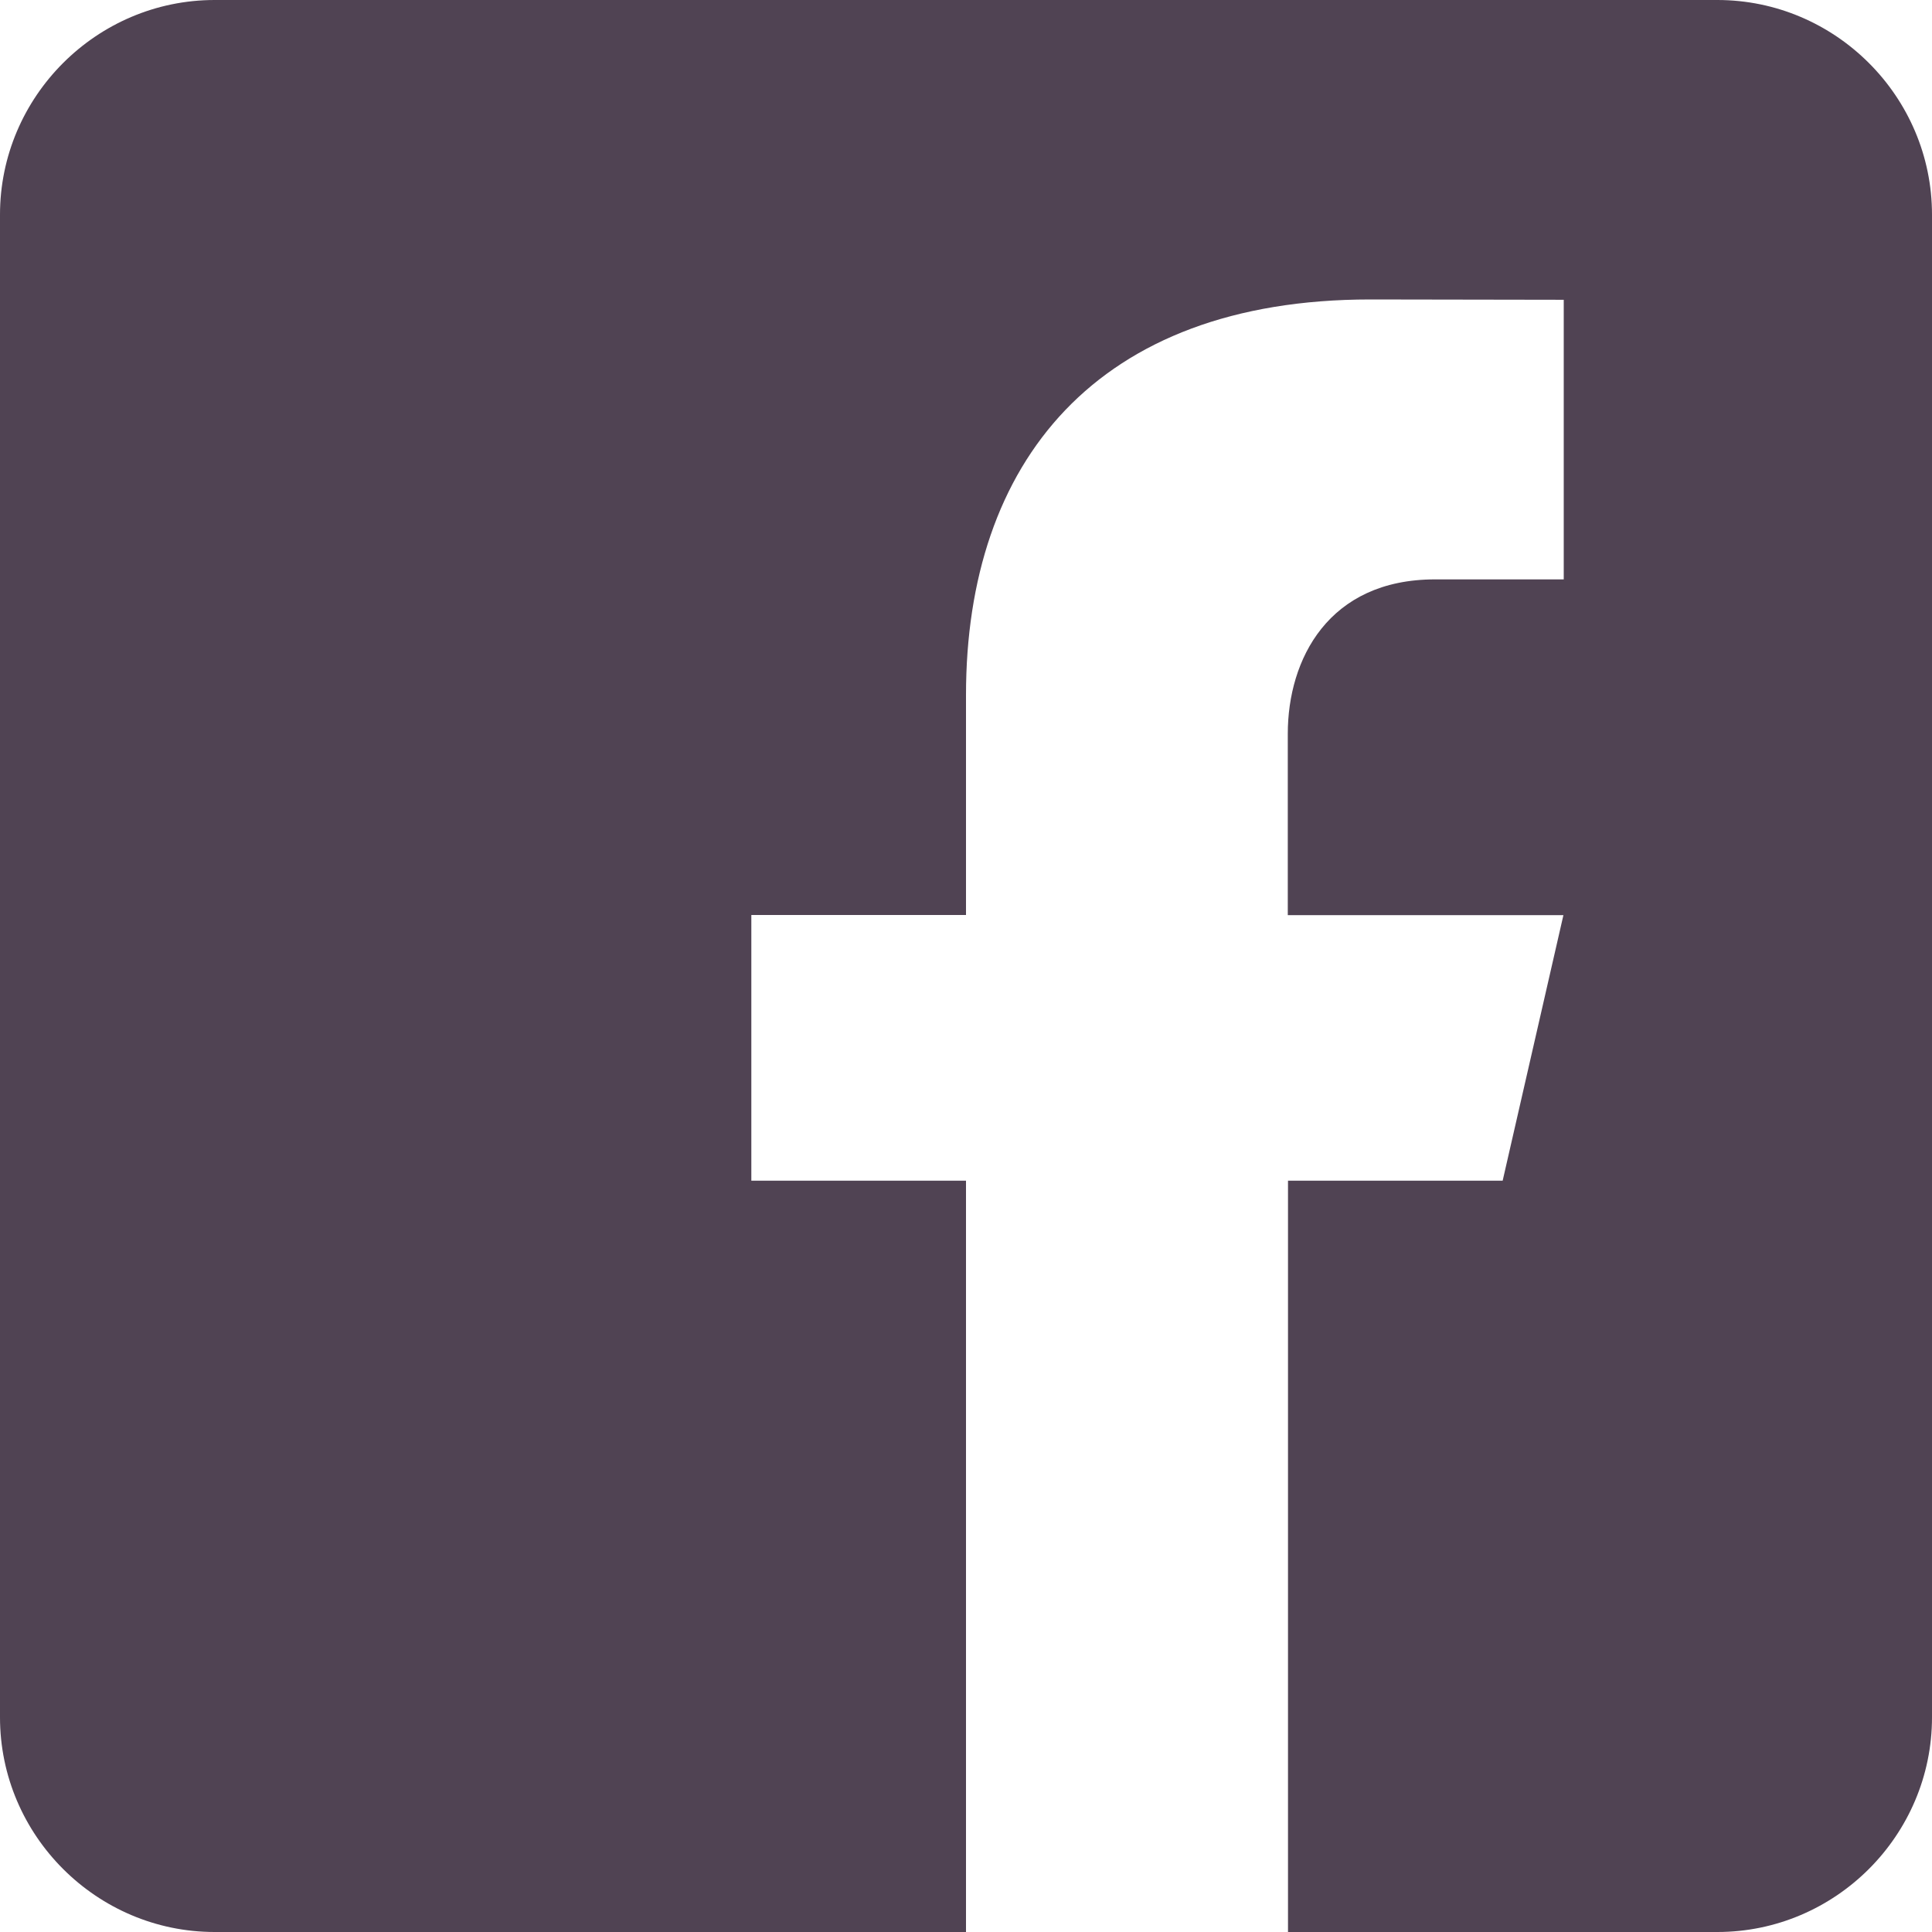
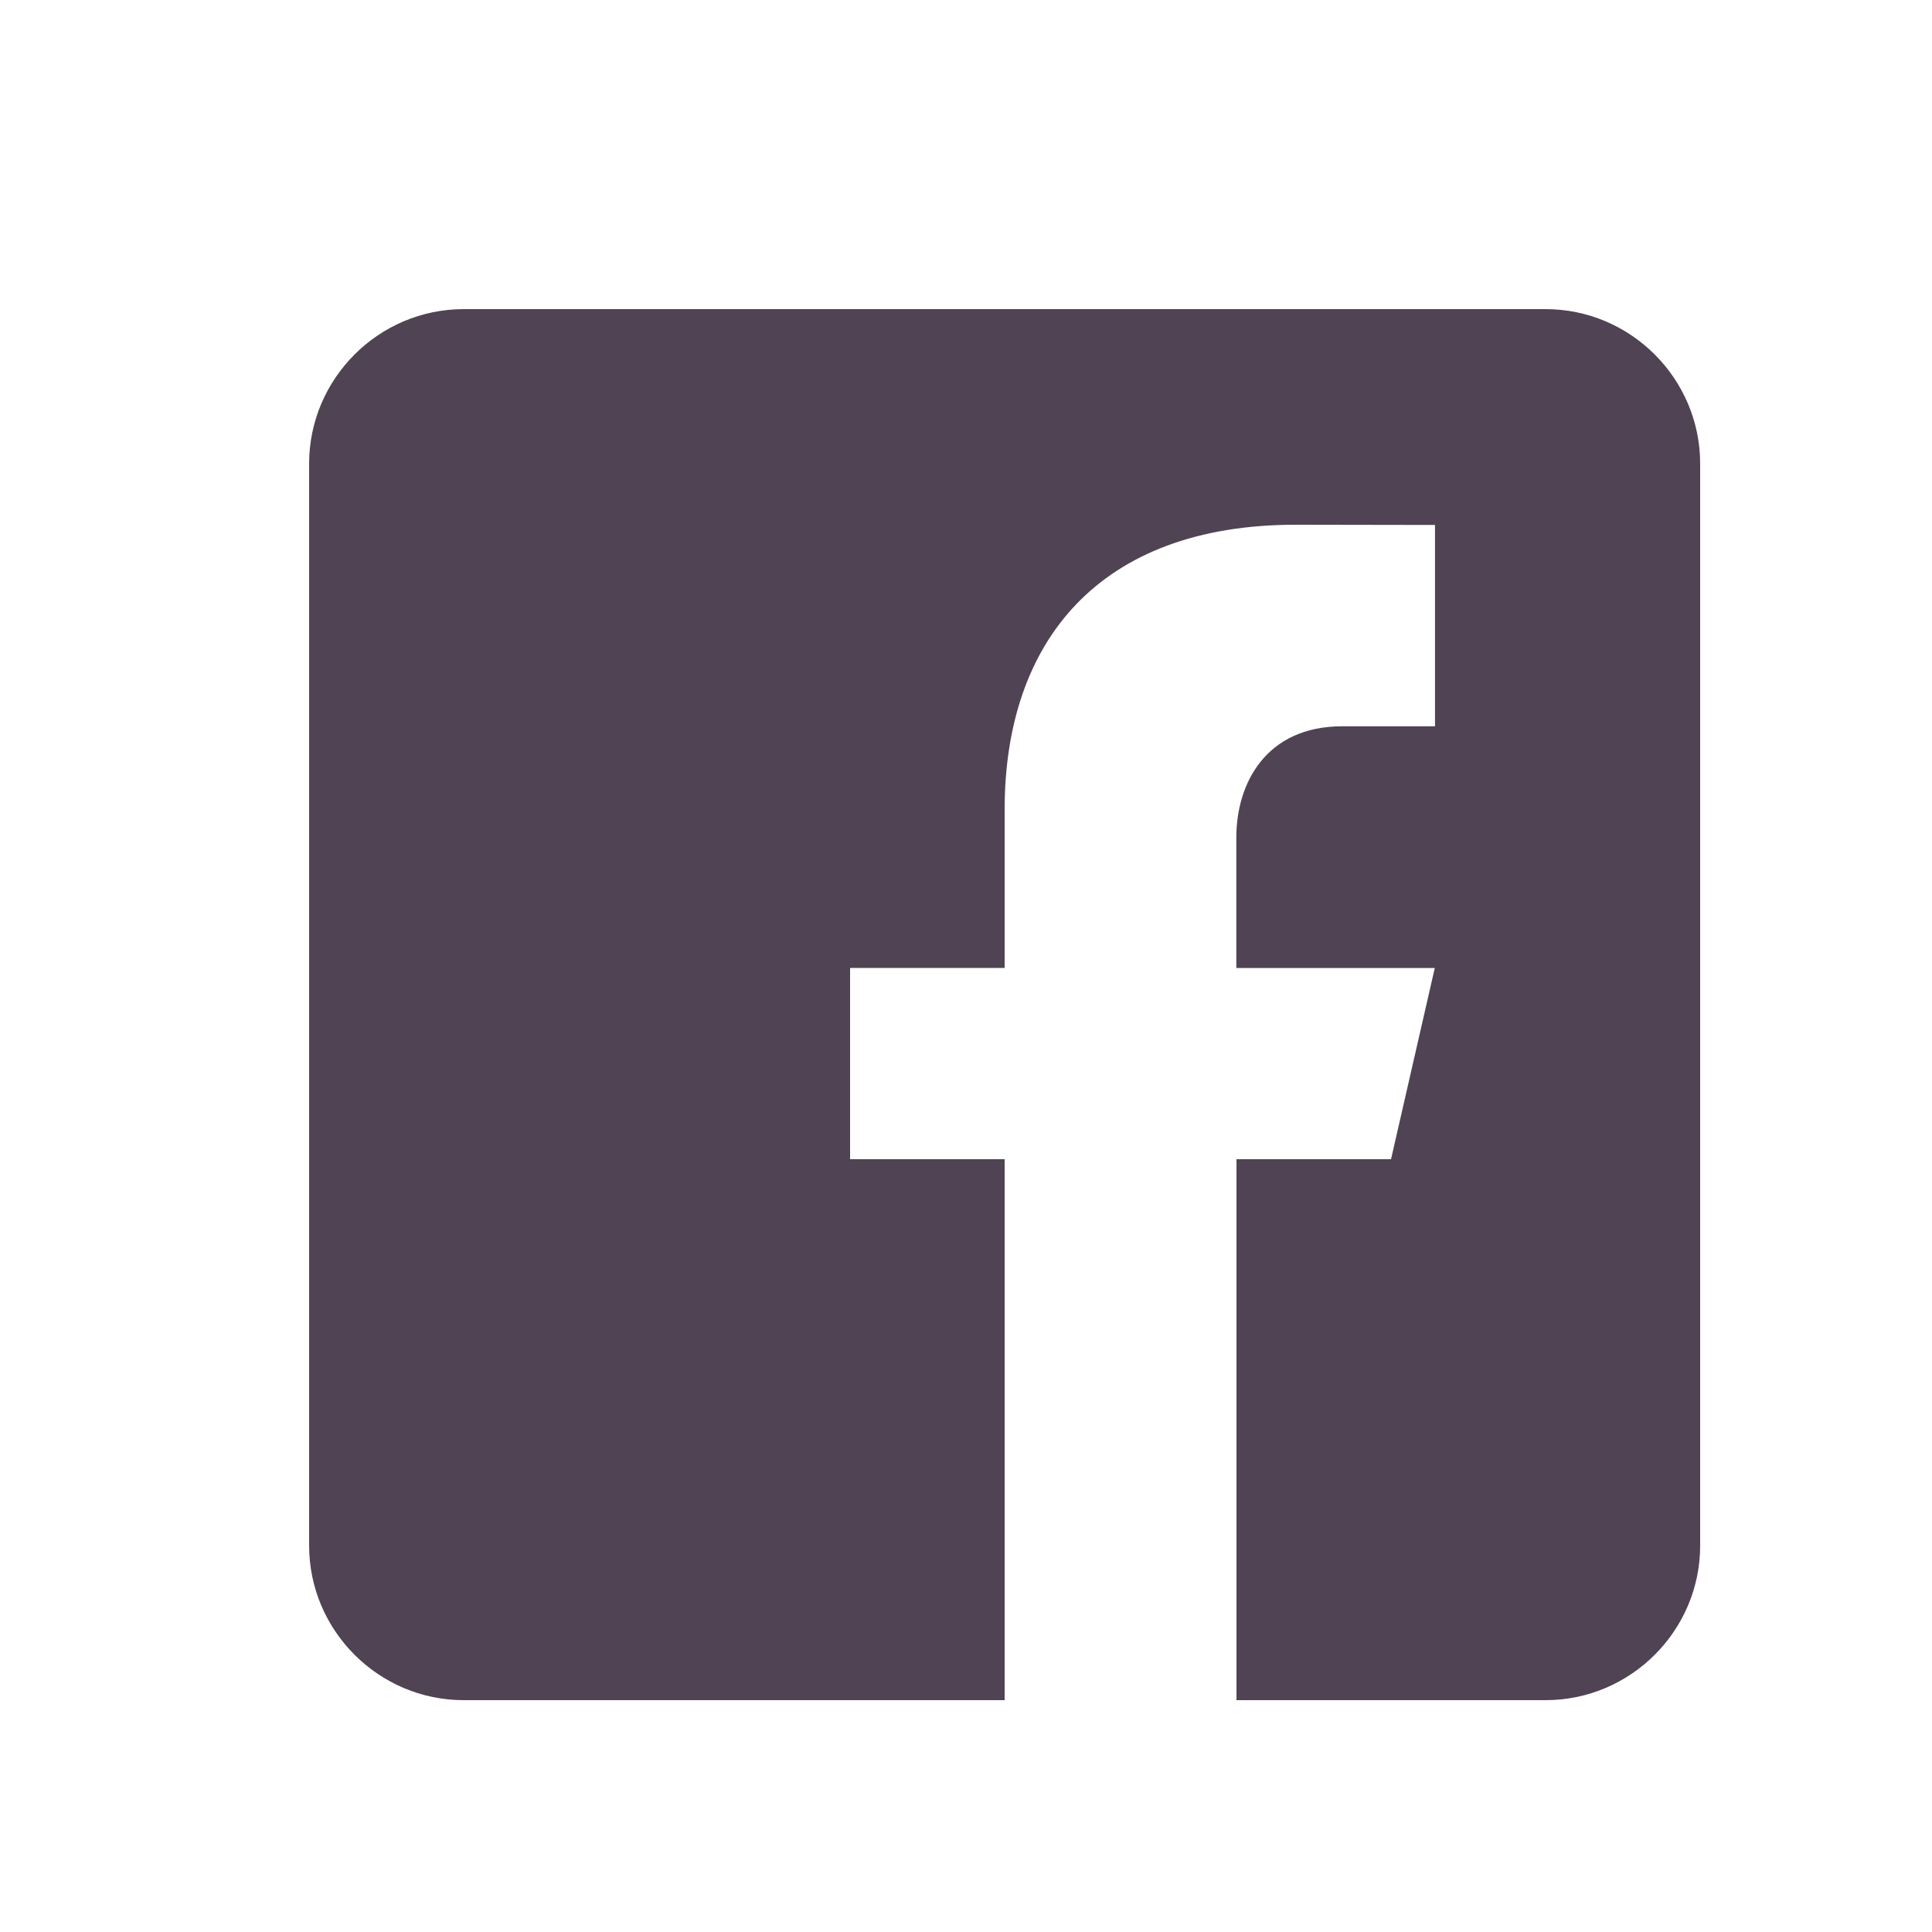
- <svg xmlns="http://www.w3.org/2000/svg" width="18" height="18" viewBox="0 0 18 18">
-   <path d="M16 0H2C.9 0 0 .9 0 2v14c0 1.1.9 2 2 2h7v-7H7V8.525h2v-2.05C9 4.31 10.212 2.79 12.766 2.79l1.803.003v2.605H13.37c-.994 0-1.372.746-1.372 1.438v1.69h2.568L14 11h-2v7h4c1.1 0 2-.9 2-2V2c0-1.1-.9-2-2-2z" fill="#504353" fill-rule="evenodd" />
+ <svg xmlns="http://www.w3.org/2000/svg" width="25px" height="25px" viewBox="0 0 25 25" version="1.1">
+   <defs />
+   <g id="Page-1" stroke="none" stroke-width="1" fill="none" fill-rule="evenodd">
+     <g id="facebook" fill="#504353">
+       <g transform="translate(4, 4)" id="Shape">
+         <g>
+           <path d="M16,0 L2,0 C0.9,0 0,0.9 0,2 L0,16 C0,17.1 0.9,18 2,18 L9,18 L9,11 L7,11 L7,8.525 L9,8.525 L9,6.475 C9,4.31 10.212,2.79 12.766,2.79 L14.569,2.793 L14.569,5.398 L13.37,5.398 C12.376,5.398 11.998,6.144 11.998,6.836 L11.998,8.526 L14.566,8.526 L14,11 L12,11 L12,18 L16,18 C17.1,18 18,17.1 18,16 L18,2 C18,0.9 17.1,0 16,0 L16,0 Z" />
+         </g>
+       </g>
+     </g>
+   </g>
</svg>
